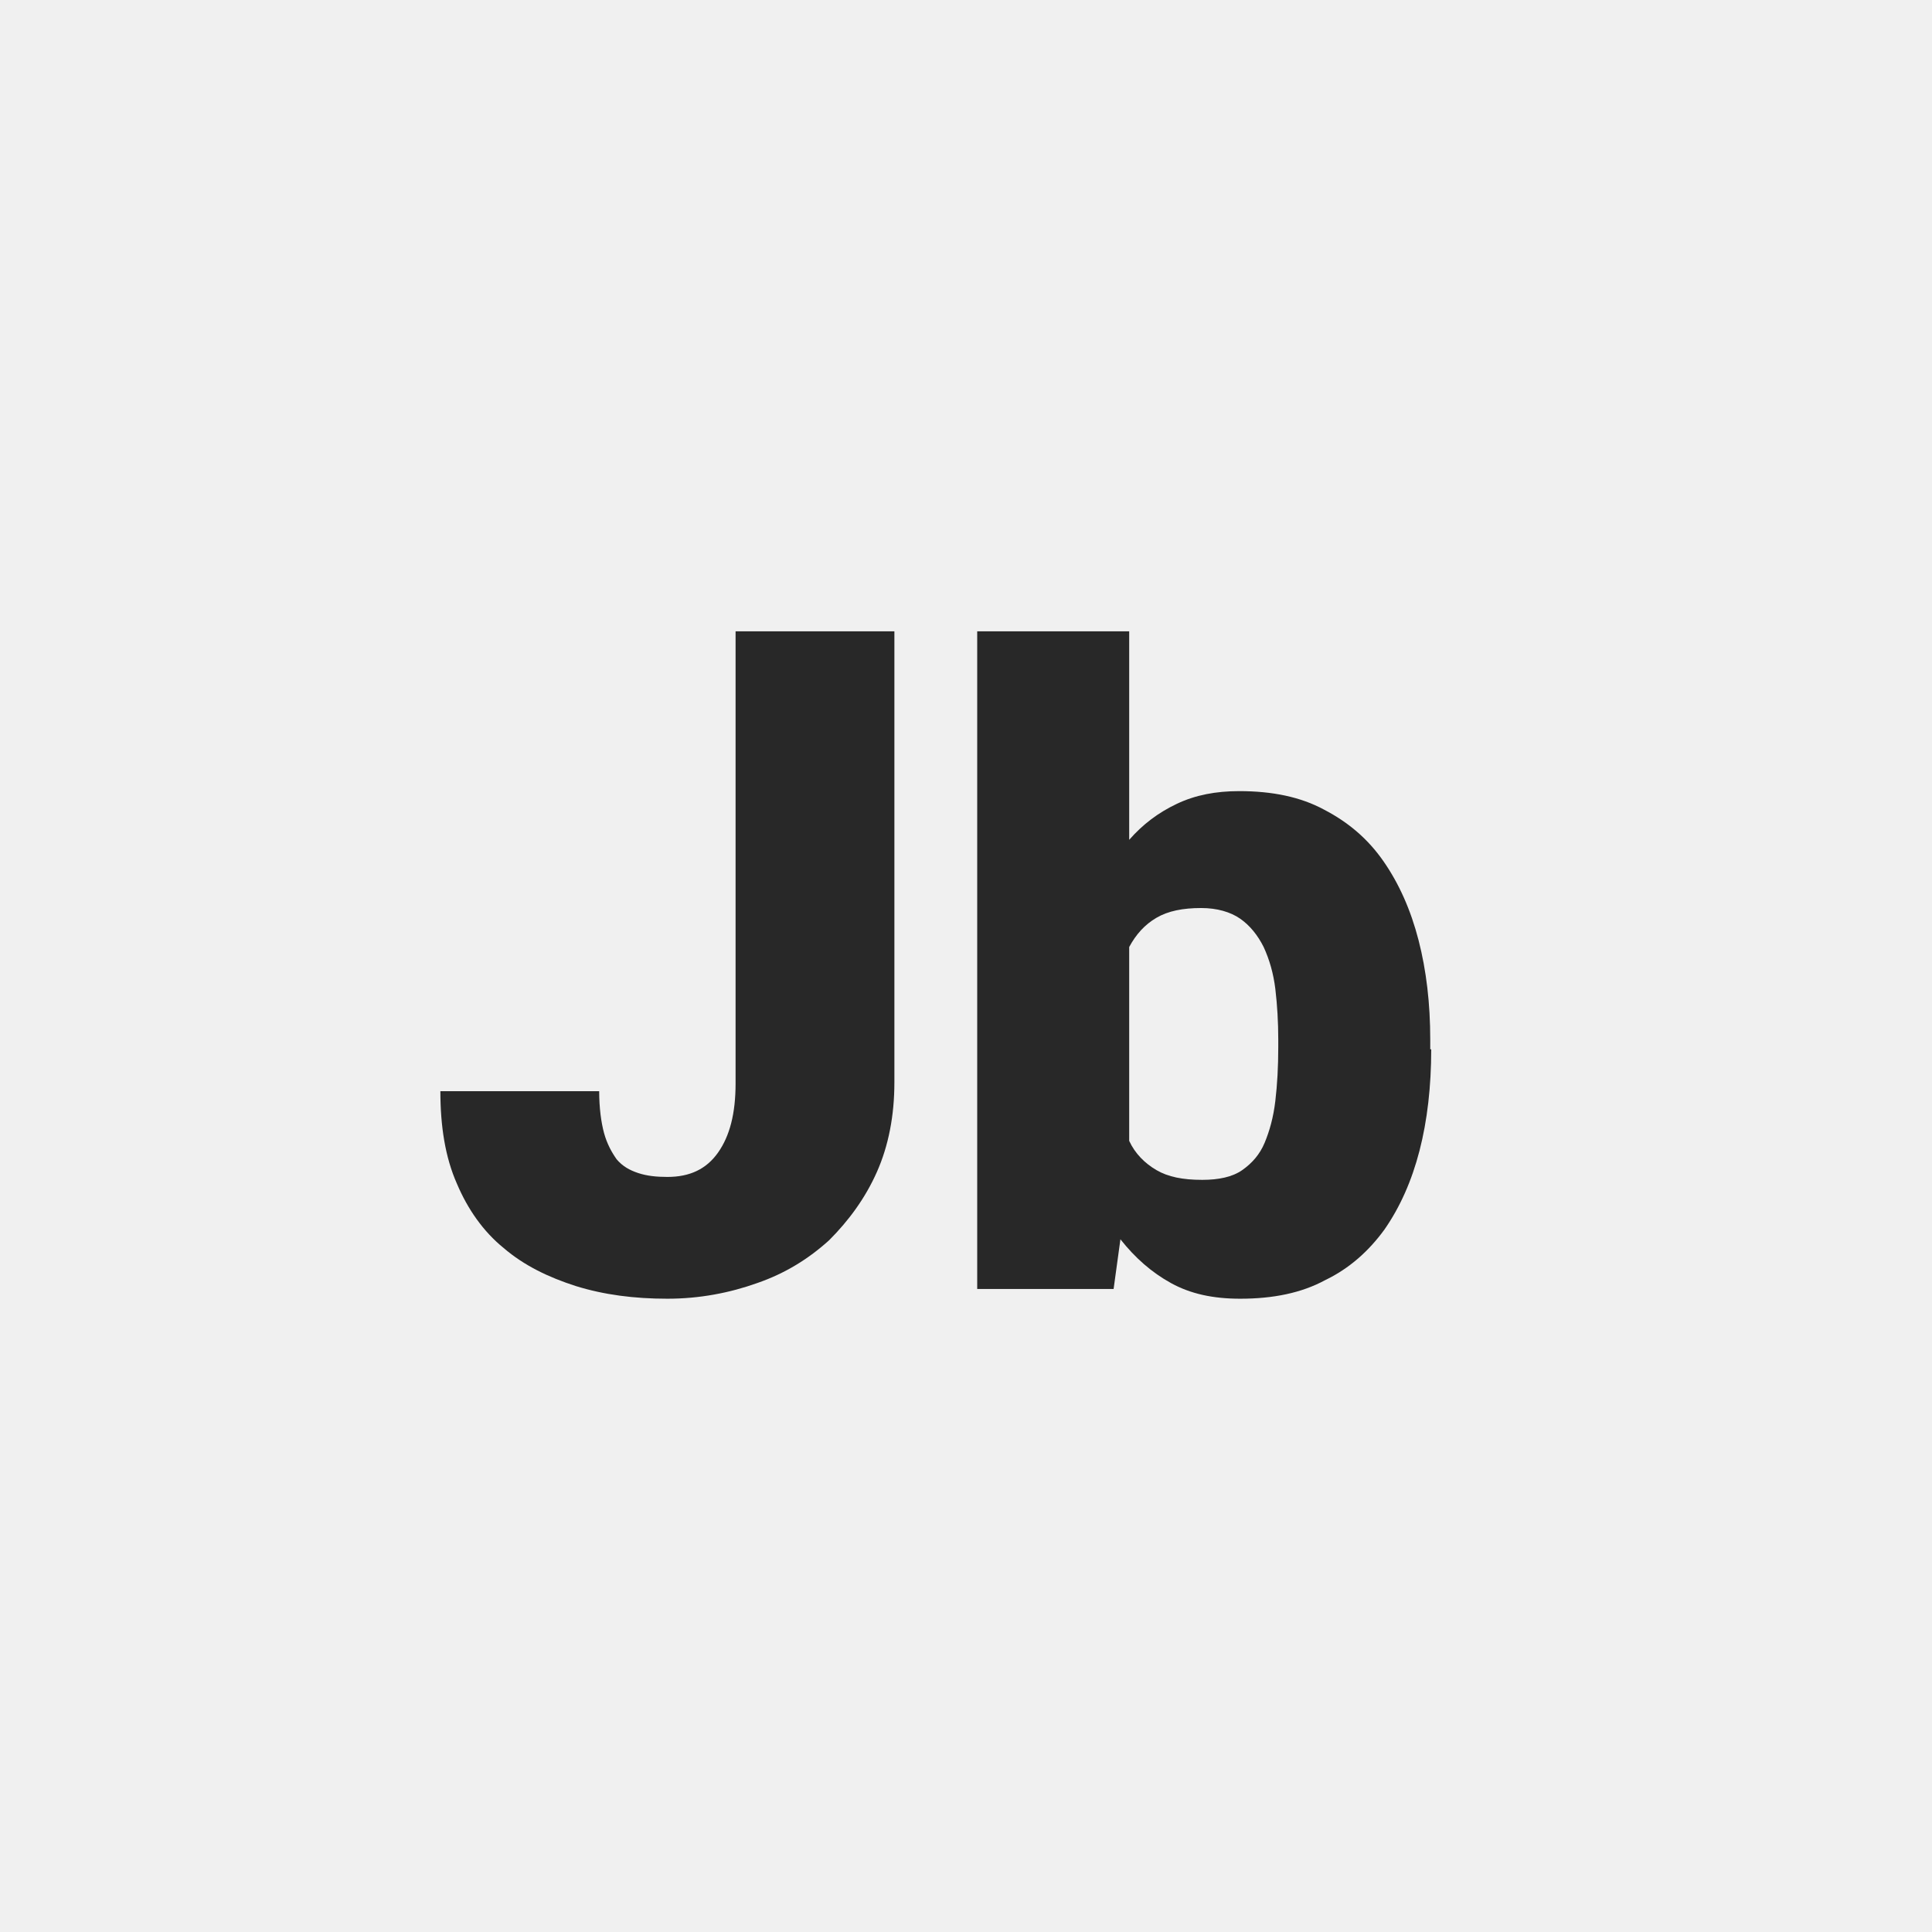
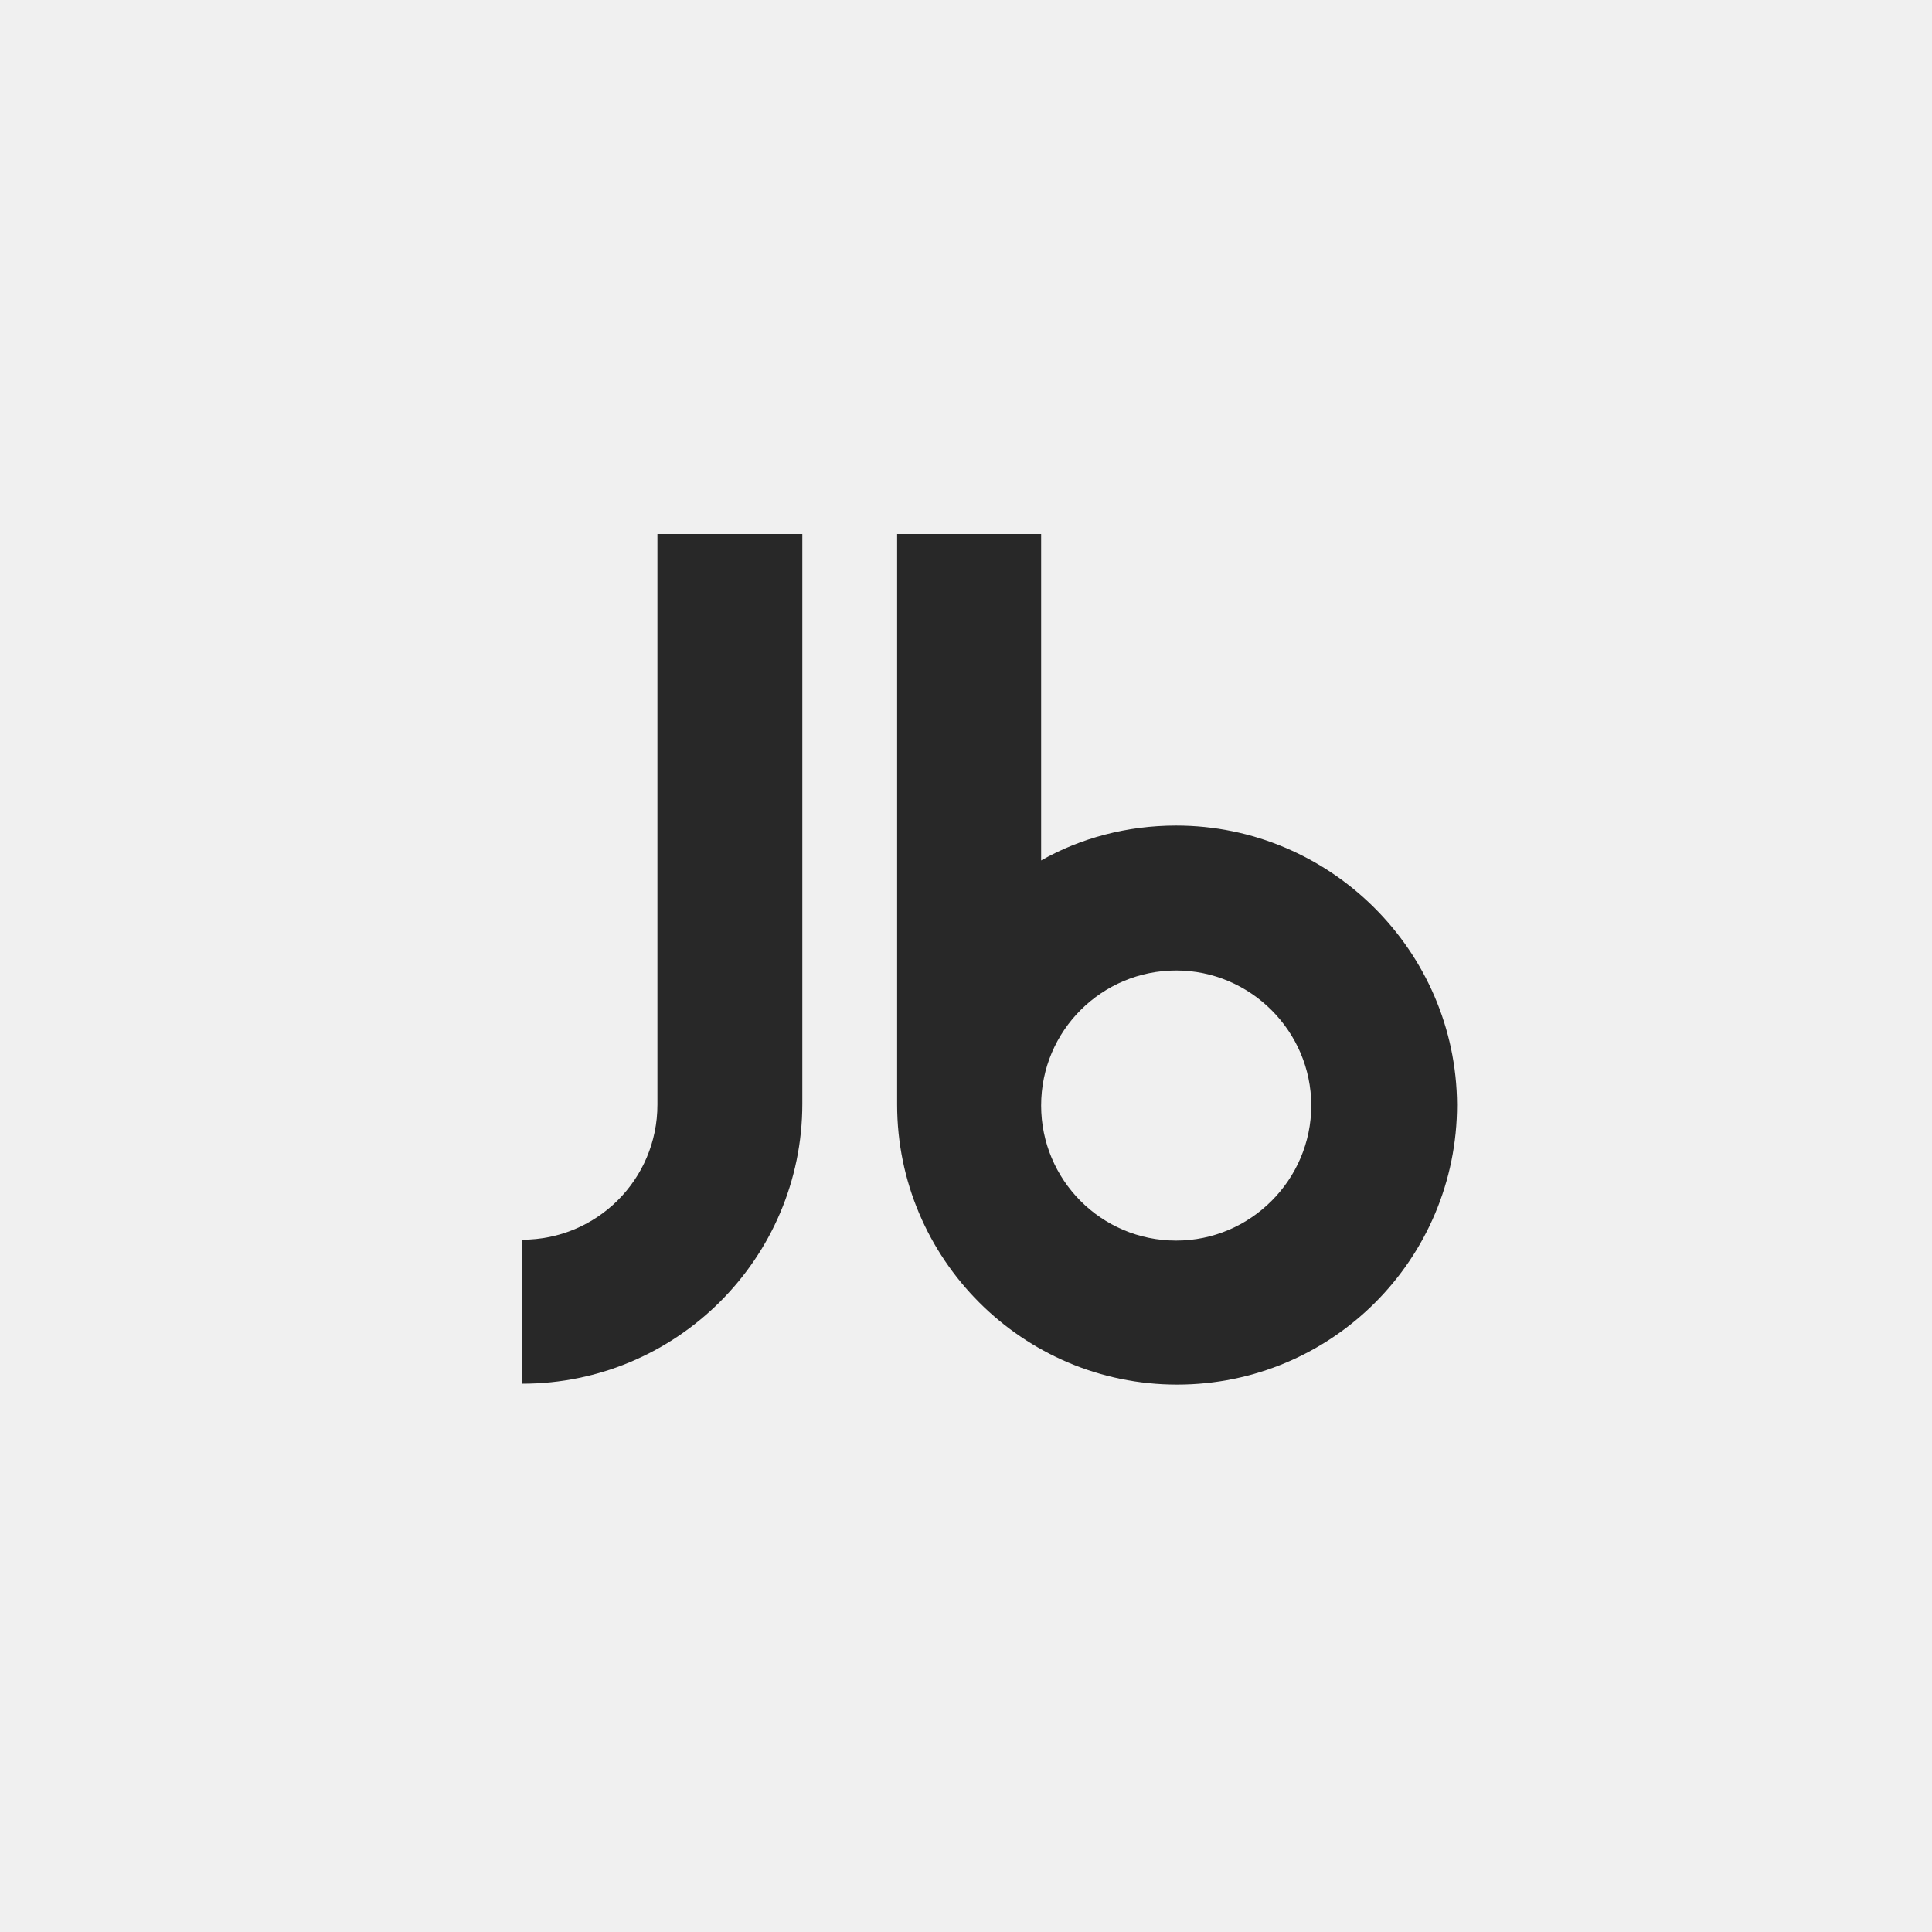
- <svg xmlns="http://www.w3.org/2000/svg" version="1.1" x="0px" y="0px" viewBox="0 0 198.3 198.3" enable-background="new 0 0 198.3 198.3" xml:space="preserve">
-   <g id="Layer_3" display="none">
+ <svg xmlns="http://www.w3.org/2000/svg" version="1.1" x="0px" y="0px" viewBox="0 0 216 216" enable-background="new 0 0 216 216" xml:space="preserve">
+   <g id="Layer_1">
</g>
-   <g id="Original_-_Square" display="none">
+   <g id="Layer_2">
+ </g>
+   <g id="Layer_3">
</g>
  <g id="Layer_4">
</g>
+   <g id="Layer_7">
+     <g id="Layer_8">
+ 	</g>
+     <g id="Layer_9">
+ 	</g>
+   </g>
  <g id="Layer_5">
</g>
-   <g id="Layer_7">
+   <g id="Layer_6">
</g>
-   <g id="Layer_6">
-     <rect y="0" display="none" fill="#FFFFFF" width="198.3" height="198.3" />
-     <circle display="none" fill="#F5F5F5" cx="99.2" cy="99.2" r="85.1" />
-     <g>
-       <path fill="#282828" d="M75.6,64.8h16.2v46.3c0,3.4-0.6,6.5-1.8,9.2c-1.2,2.7-2.9,5-4.9,7c-2.1,1.9-4.5,3.4-7.4,4.4    c-2.8,1-5.9,1.6-9.2,1.6c-3.4,0-6.5-0.4-9.4-1.3c-2.8-0.9-5.3-2.1-7.4-3.9c-2.1-1.7-3.7-4-4.8-6.6c-1.2-2.7-1.7-5.9-1.7-9.5h16.3    c0,1.7,0.2,3.2,0.5,4.3c0.3,1.1,0.8,2,1.3,2.7c0.6,0.7,1.3,1.1,2.2,1.4c0.9,0.3,1.9,0.4,3,0.4c2.3,0,4-0.8,5.2-2.5    c1.2-1.7,1.8-4,1.8-7.1V64.8z" />
-       <path fill="#282828" d="M146.9,107.7c0,3.8-0.4,7.3-1.2,10.4c-0.8,3.1-2,5.8-3.6,8.1c-1.6,2.2-3.6,4-6.1,5.2    c-2.4,1.3-5.3,1.9-8.7,1.9c-2.8,0-5.1-0.5-7.1-1.6c-2-1.1-3.7-2.6-5.2-4.5l-0.7,5.1h-14V64.8h15.6v21.4c1.4-1.6,3-2.8,4.9-3.7    c1.9-0.9,4-1.3,6.4-1.3c3.4,0,6.3,0.6,8.7,1.9c2.5,1.3,4.5,3,6.1,5.3c1.6,2.3,2.8,5,3.6,8.1c0.8,3.1,1.2,6.5,1.2,10.2V107.7z     M131.2,106.7c0-1.8-0.1-3.5-0.3-5.2c-0.2-1.6-0.6-3-1.2-4.3c-0.6-1.2-1.4-2.2-2.4-2.9c-1-0.7-2.4-1.1-4-1.1c-1.9,0-3.4,0.3-4.6,1    c-1.2,0.7-2.1,1.7-2.8,3v19.9c0.6,1.3,1.6,2.3,2.8,3c1.2,0.7,2.7,1,4.7,1c1.7,0,3.1-0.3,4.1-1c1-0.7,1.8-1.6,2.3-2.8    c0.5-1.2,0.9-2.6,1.1-4.3s0.3-3.5,0.3-5.5V106.7z" />
-     </g>
-     <path display="none" fill="#282828" d="M99.2,15c46.4,0,84.2,37.8,84.2,84.2c0,46.4-37.8,84.2-84.2,84.2   c-46.4,0-84.2-37.8-84.2-84.2C15,52.8,52.8,15,99.2,15 M99.2,0L99.2,0C44.4,0,0,44.4,0,99.2v0c0,54.8,44.4,99.2,99.2,99.2h0   c54.8,0,99.2-44.4,99.2-99.2v0C198.3,44.4,153.9,0,99.2,0L99.2,0z" />
+   <g id="Layer_10">
+     <rect display="none" fill="#282828" width="216" height="216" />
+     <circle display="none" fill="#FAFAFA" cx="108" cy="108.9" r="101.2" />
+     <path fill="#282828" d="M131.5,92.3c-5.5,0-10.7,1.4-15.1,3.9V59.7h-16.1v63.8c0,17.2,14,31.3,31.3,31.3s31.3-14,31.3-31.3   C162.8,106.3,148.7,92.3,131.5,92.3z M131.5,138.7c-8.4,0-15.1-6.8-15.1-15.1c0-8.4,6.8-15.1,15.1-15.1s15.1,6.8,15.1,15.1   C146.6,131.9,139.8,138.7,131.5,138.7z" />
+     <path fill="#282828" d="M73.5,59.7v63.8c0,8.4-6.8,15.1-15.1,15.1v16.1c17.2,0,31.3-14,31.3-31.3V59.7H73.5z" />
+     <path display="none" fill="#282828" d="M108,215.1c-59.3,0-107.6-48.3-107.6-107.6S48.7,0,108,0s107.6,48.3,107.6,107.6   S167.3,215.1,108,215.1z M108,16.1c-50.4,0-91.5,41-91.5,91.5S57.6,199,108,199s91.5-41,91.5-91.5S158.4,16.1,108,16.1z" />
  </g>
+   <g id="Layer_11">
+ </g>
</svg>
